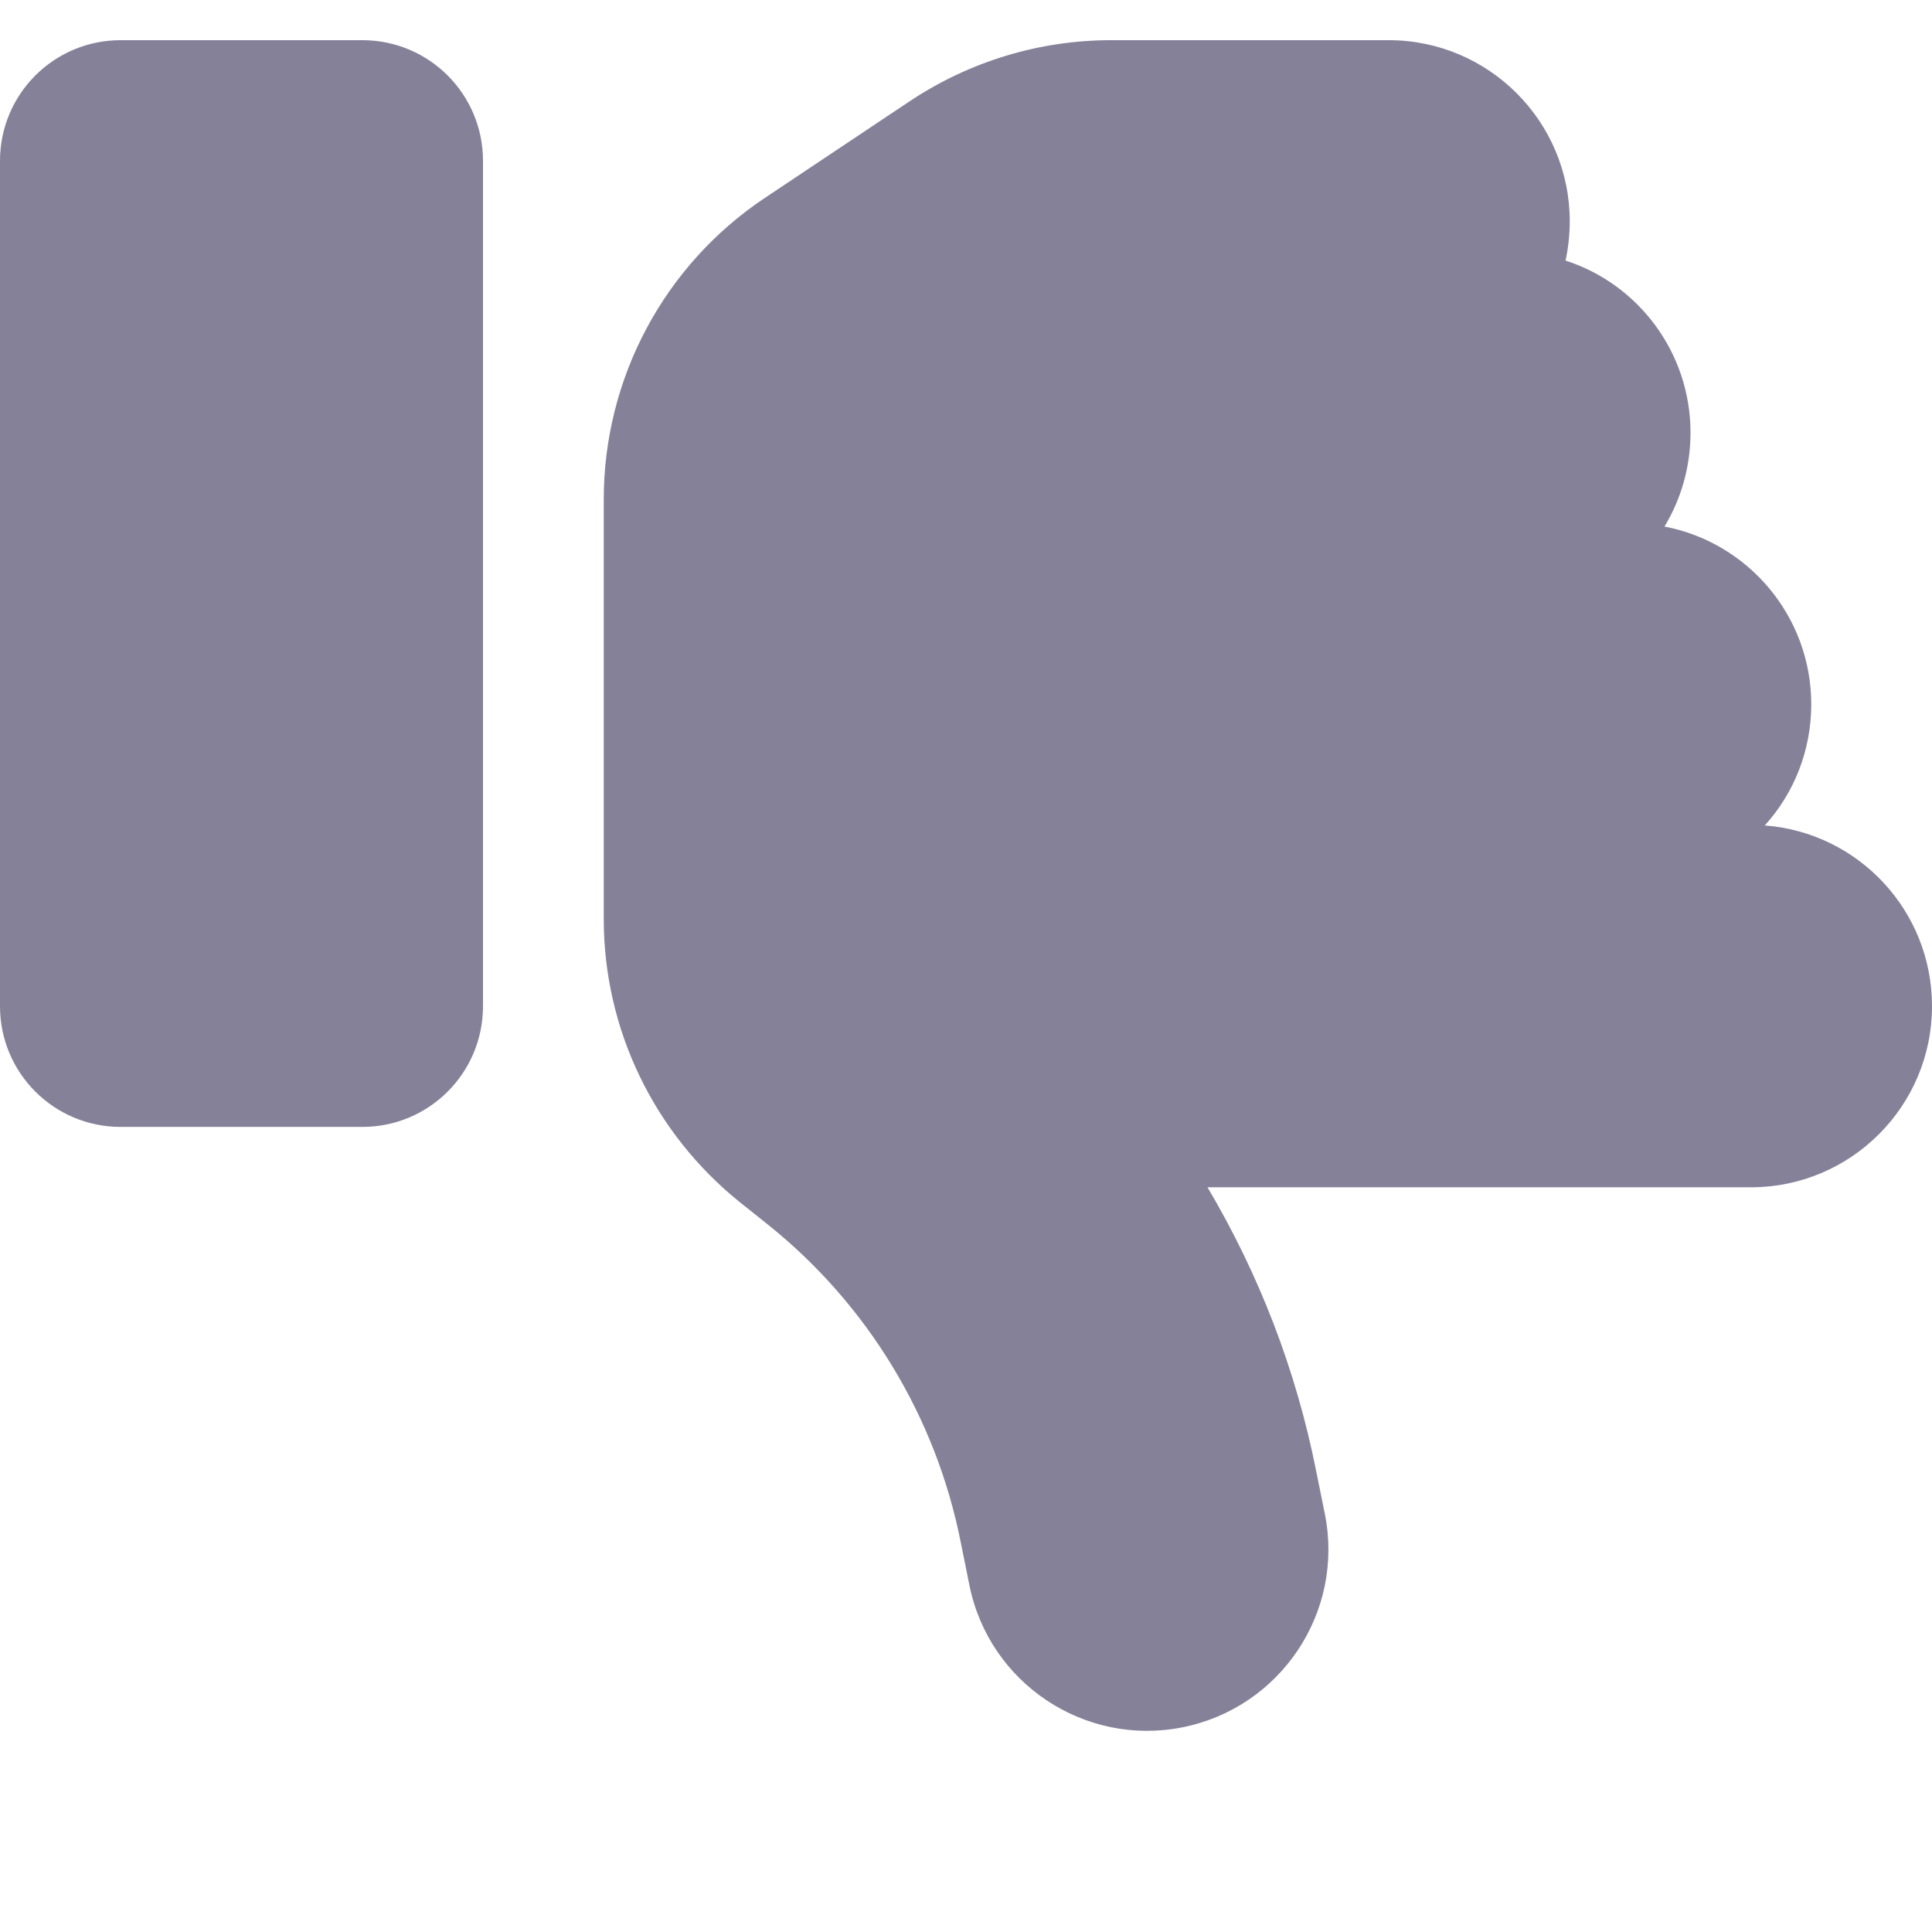
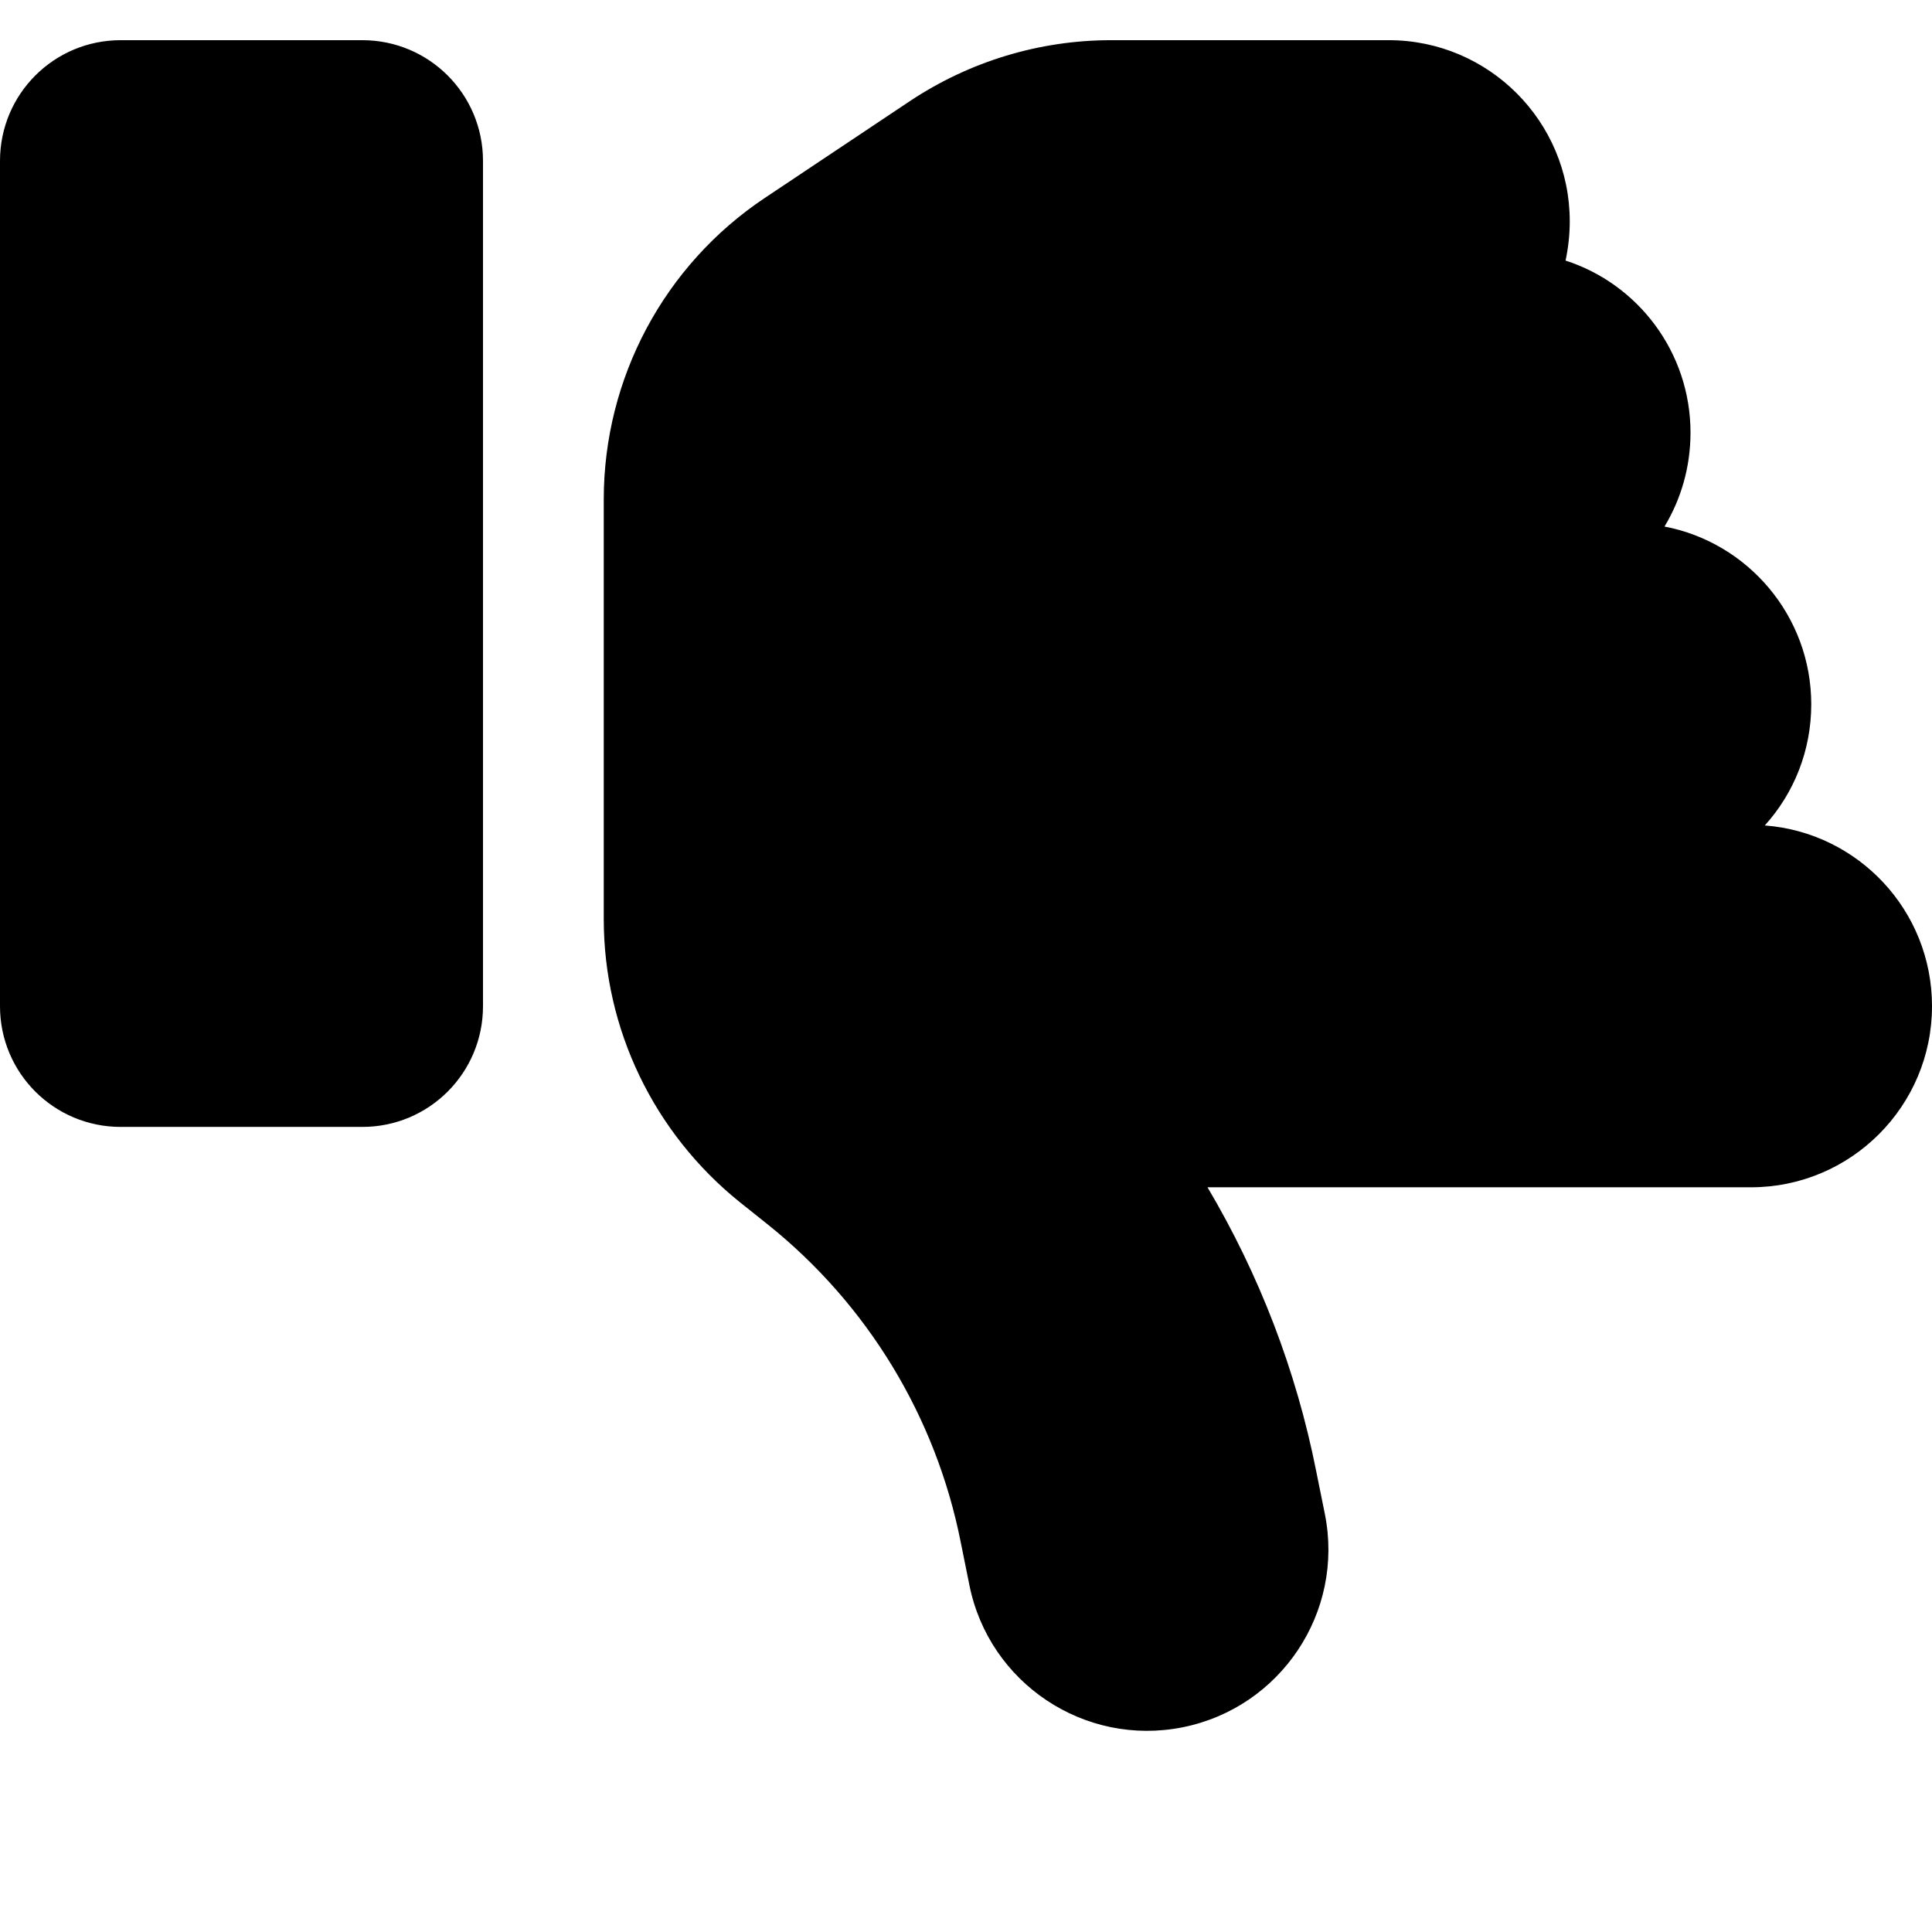
<svg xmlns="http://www.w3.org/2000/svg" width="24px" height="24px" viewBox="0 0 24 24" version="1.1">
  <g id="Assets" stroke="none" stroke-width="1" fill="none" fill-rule="evenodd">
    <g id="assets" transform="translate(-767, -2829)">
      <g id="icon/ThumbsDown" transform="translate(767, 2829)">
        <rect id="bound" x="0" y="0" width="24" height="24" />
-         <path d="M14.691 21.457C15.909 21.213 16.702 20.027 16.458 18.808L16.35 18.274C16.102 17.023 15.642 15.832 15 14.749H21.75C22.992 14.749 24 13.741 24 12.499C24 11.313 23.086 10.343 21.923 10.254C22.284 9.855 22.5 9.326 22.5 8.749C22.5 7.652 21.712 6.738 20.677 6.541C20.883 6.199 21 5.801 21 5.374C21 4.376 20.348 3.527 19.448 3.237C19.481 3.082 19.5 2.918 19.5 2.749C19.5 1.507 18.492 0.499 17.25 0.499H13.805C12.914 0.499 12.047 0.762 11.306 1.254L9.502 2.458C8.25 3.293 7.5 4.699 7.5 6.204V7.999V10.249V11.416C7.5 12.785 8.123 14.074 9.188 14.932L9.534 15.208C10.777 16.202 11.625 17.599 11.934 19.155L12.042 19.69C12.286 20.908 13.472 21.701 14.691 21.457ZM1.5 13.999H4.5C5.33 13.999 6 13.329 6 12.499V1.999C6 1.169 5.33 0.499 4.5 0.499H1.5C0.67 0.499 0 1.169 0 1.999V12.499C0 13.329 0.67 13.999 1.5 13.999Z" id="Mask" fill="#858199" fill-rule="evenodd" />
+         <path d="M14.691 21.457C15.909 21.213 16.702 20.027 16.458 18.808L16.35 18.274C16.102 17.023 15.642 15.832 15 14.749H21.75C22.992 14.749 24 13.741 24 12.499C24 11.313 23.086 10.343 21.923 10.254C22.284 9.855 22.5 9.326 22.5 8.749C22.5 7.652 21.712 6.738 20.677 6.541C20.883 6.199 21 5.801 21 5.374C21 4.376 20.348 3.527 19.448 3.237C19.481 3.082 19.5 2.918 19.5 2.749C19.5 1.507 18.492 0.499 17.25 0.499H13.805C12.914 0.499 12.047 0.762 11.306 1.254L9.502 2.458C8.25 3.293 7.5 4.699 7.5 6.204V7.999V10.249V11.416C7.5 12.785 8.123 14.074 9.188 14.932L9.534 15.208C10.777 16.202 11.625 17.599 11.934 19.155L12.042 19.69C12.286 20.908 13.472 21.701 14.691 21.457ZM1.5 13.999H4.5C5.33 13.999 6 13.329 6 12.499V1.999C6 1.169 5.33 0.499 4.5 0.499H1.5C0.67 0.499 0 1.169 0 1.999V12.499C0 13.329 0.67 13.999 1.5 13.999Z" id="Fill" fill="#000" fill-rule="evenodd" />
      </g>
    </g>
  </g>
</svg>
